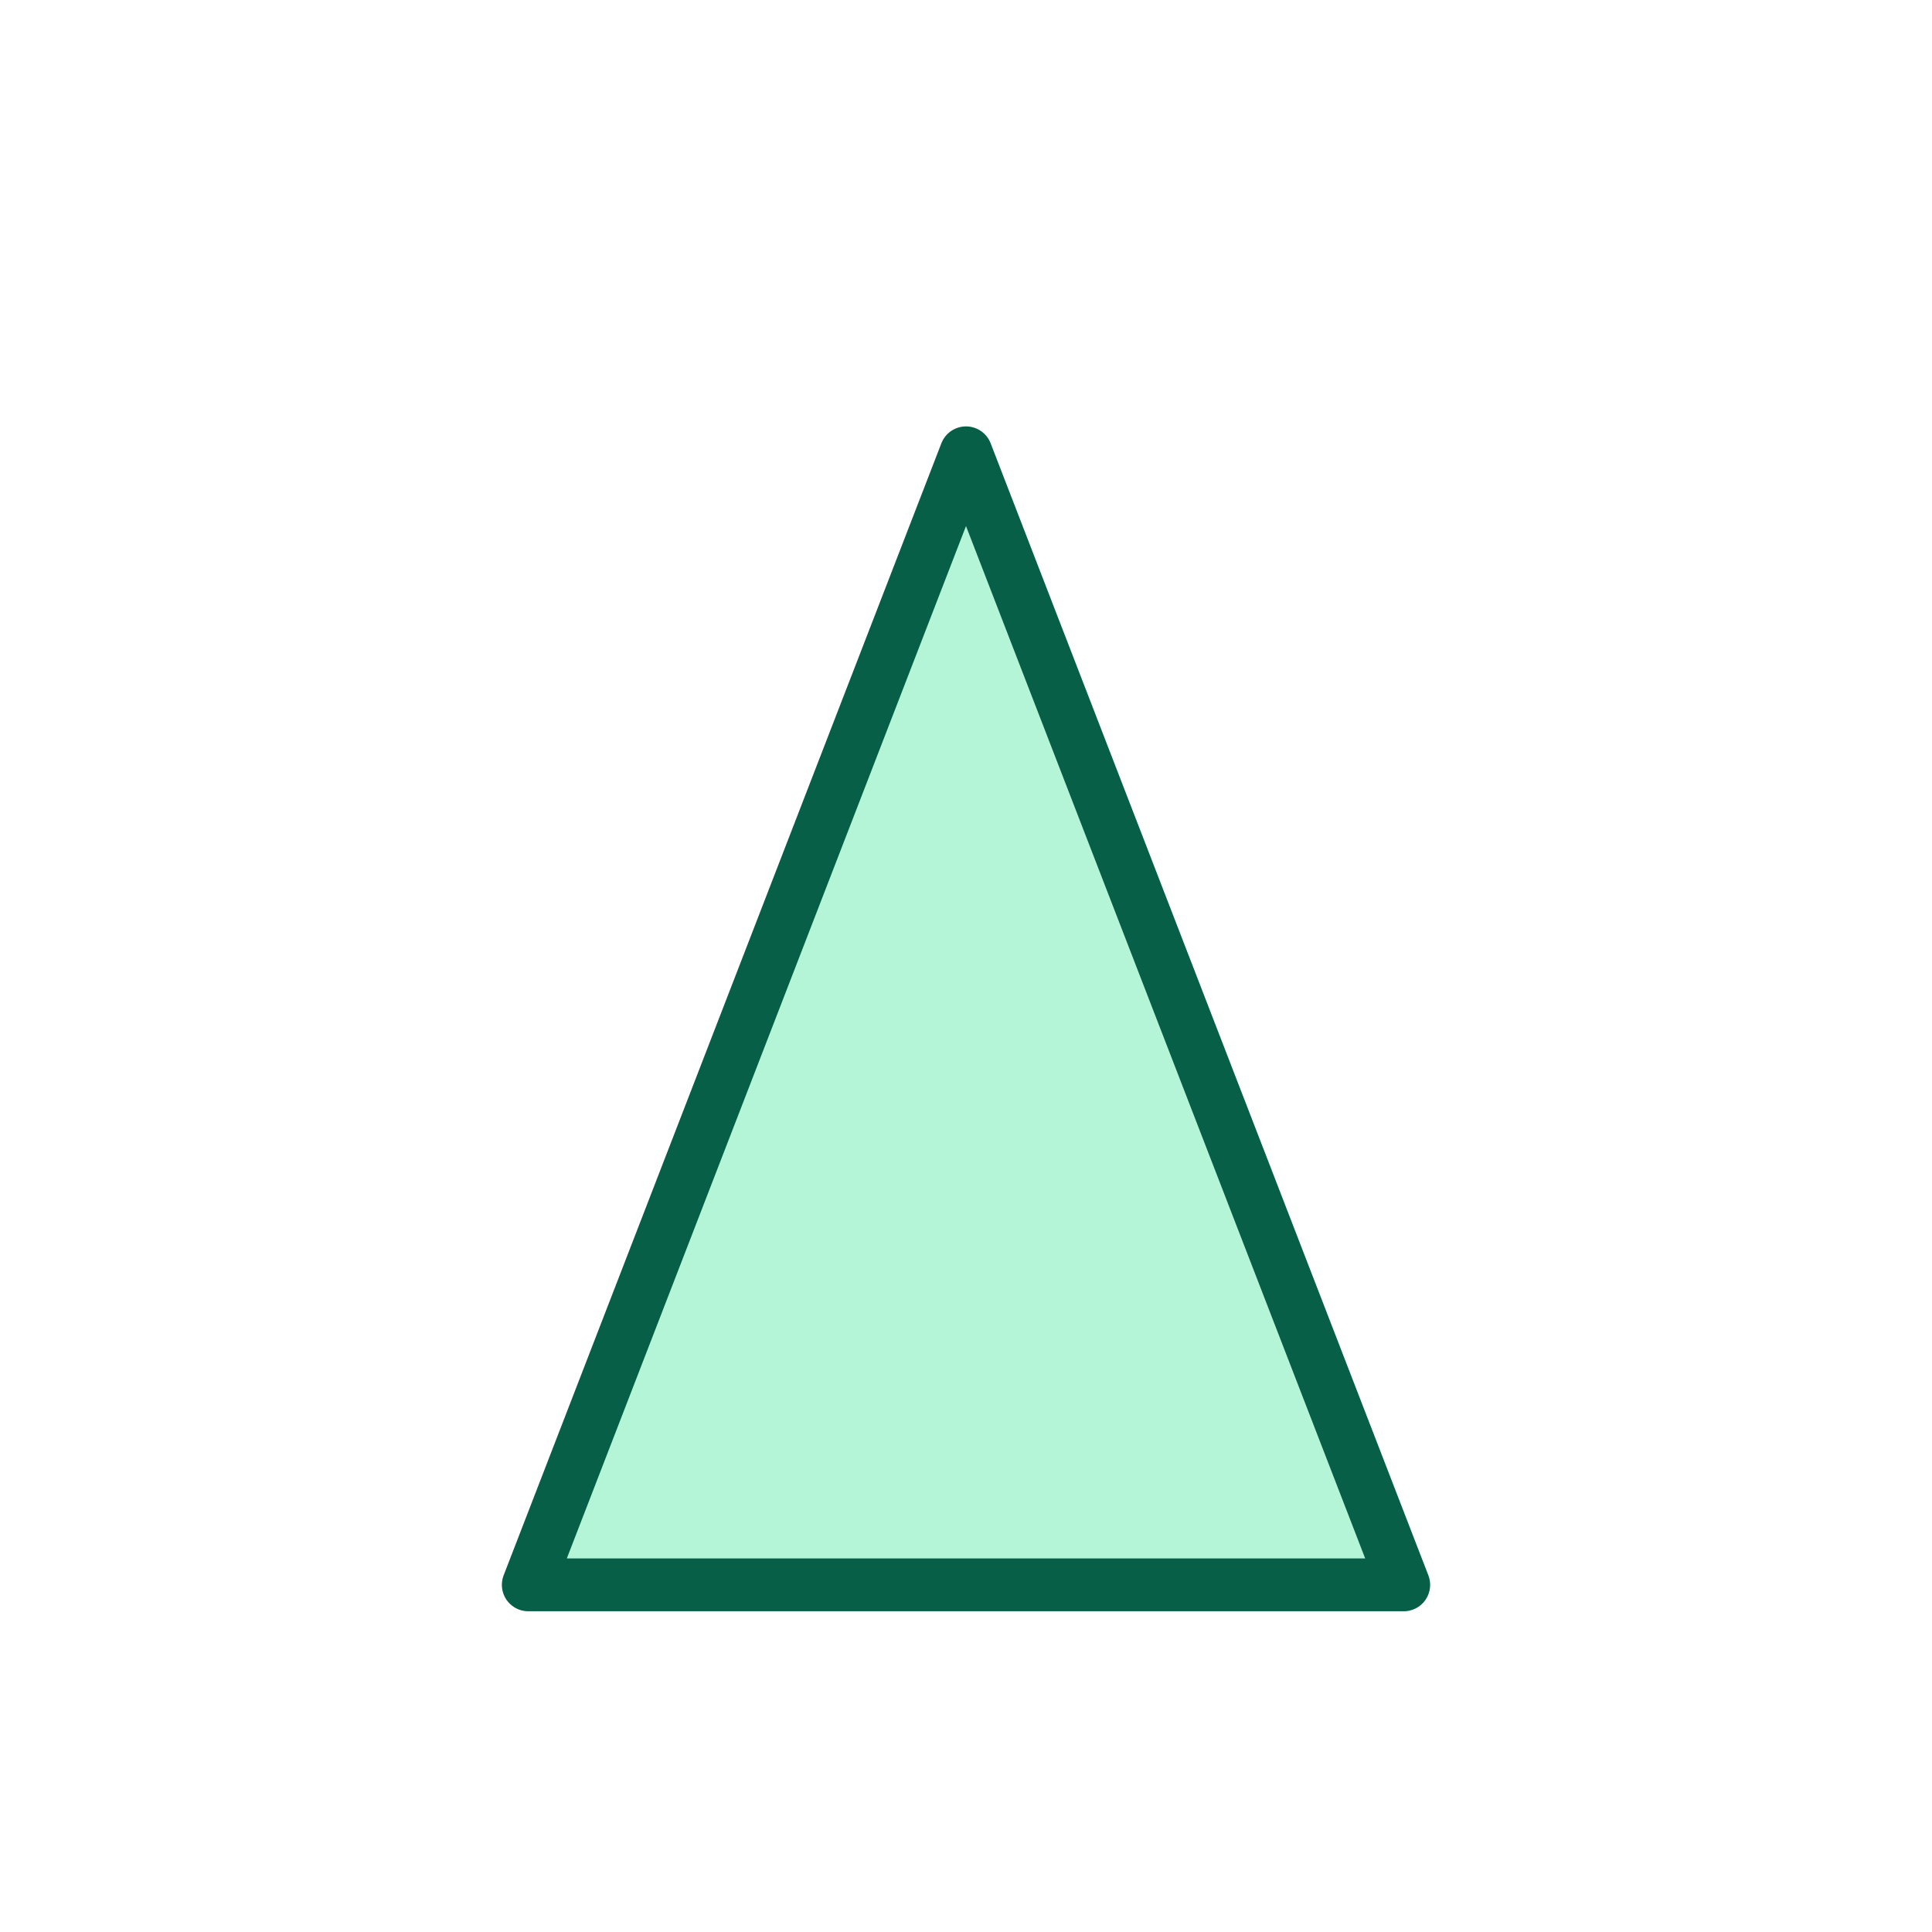
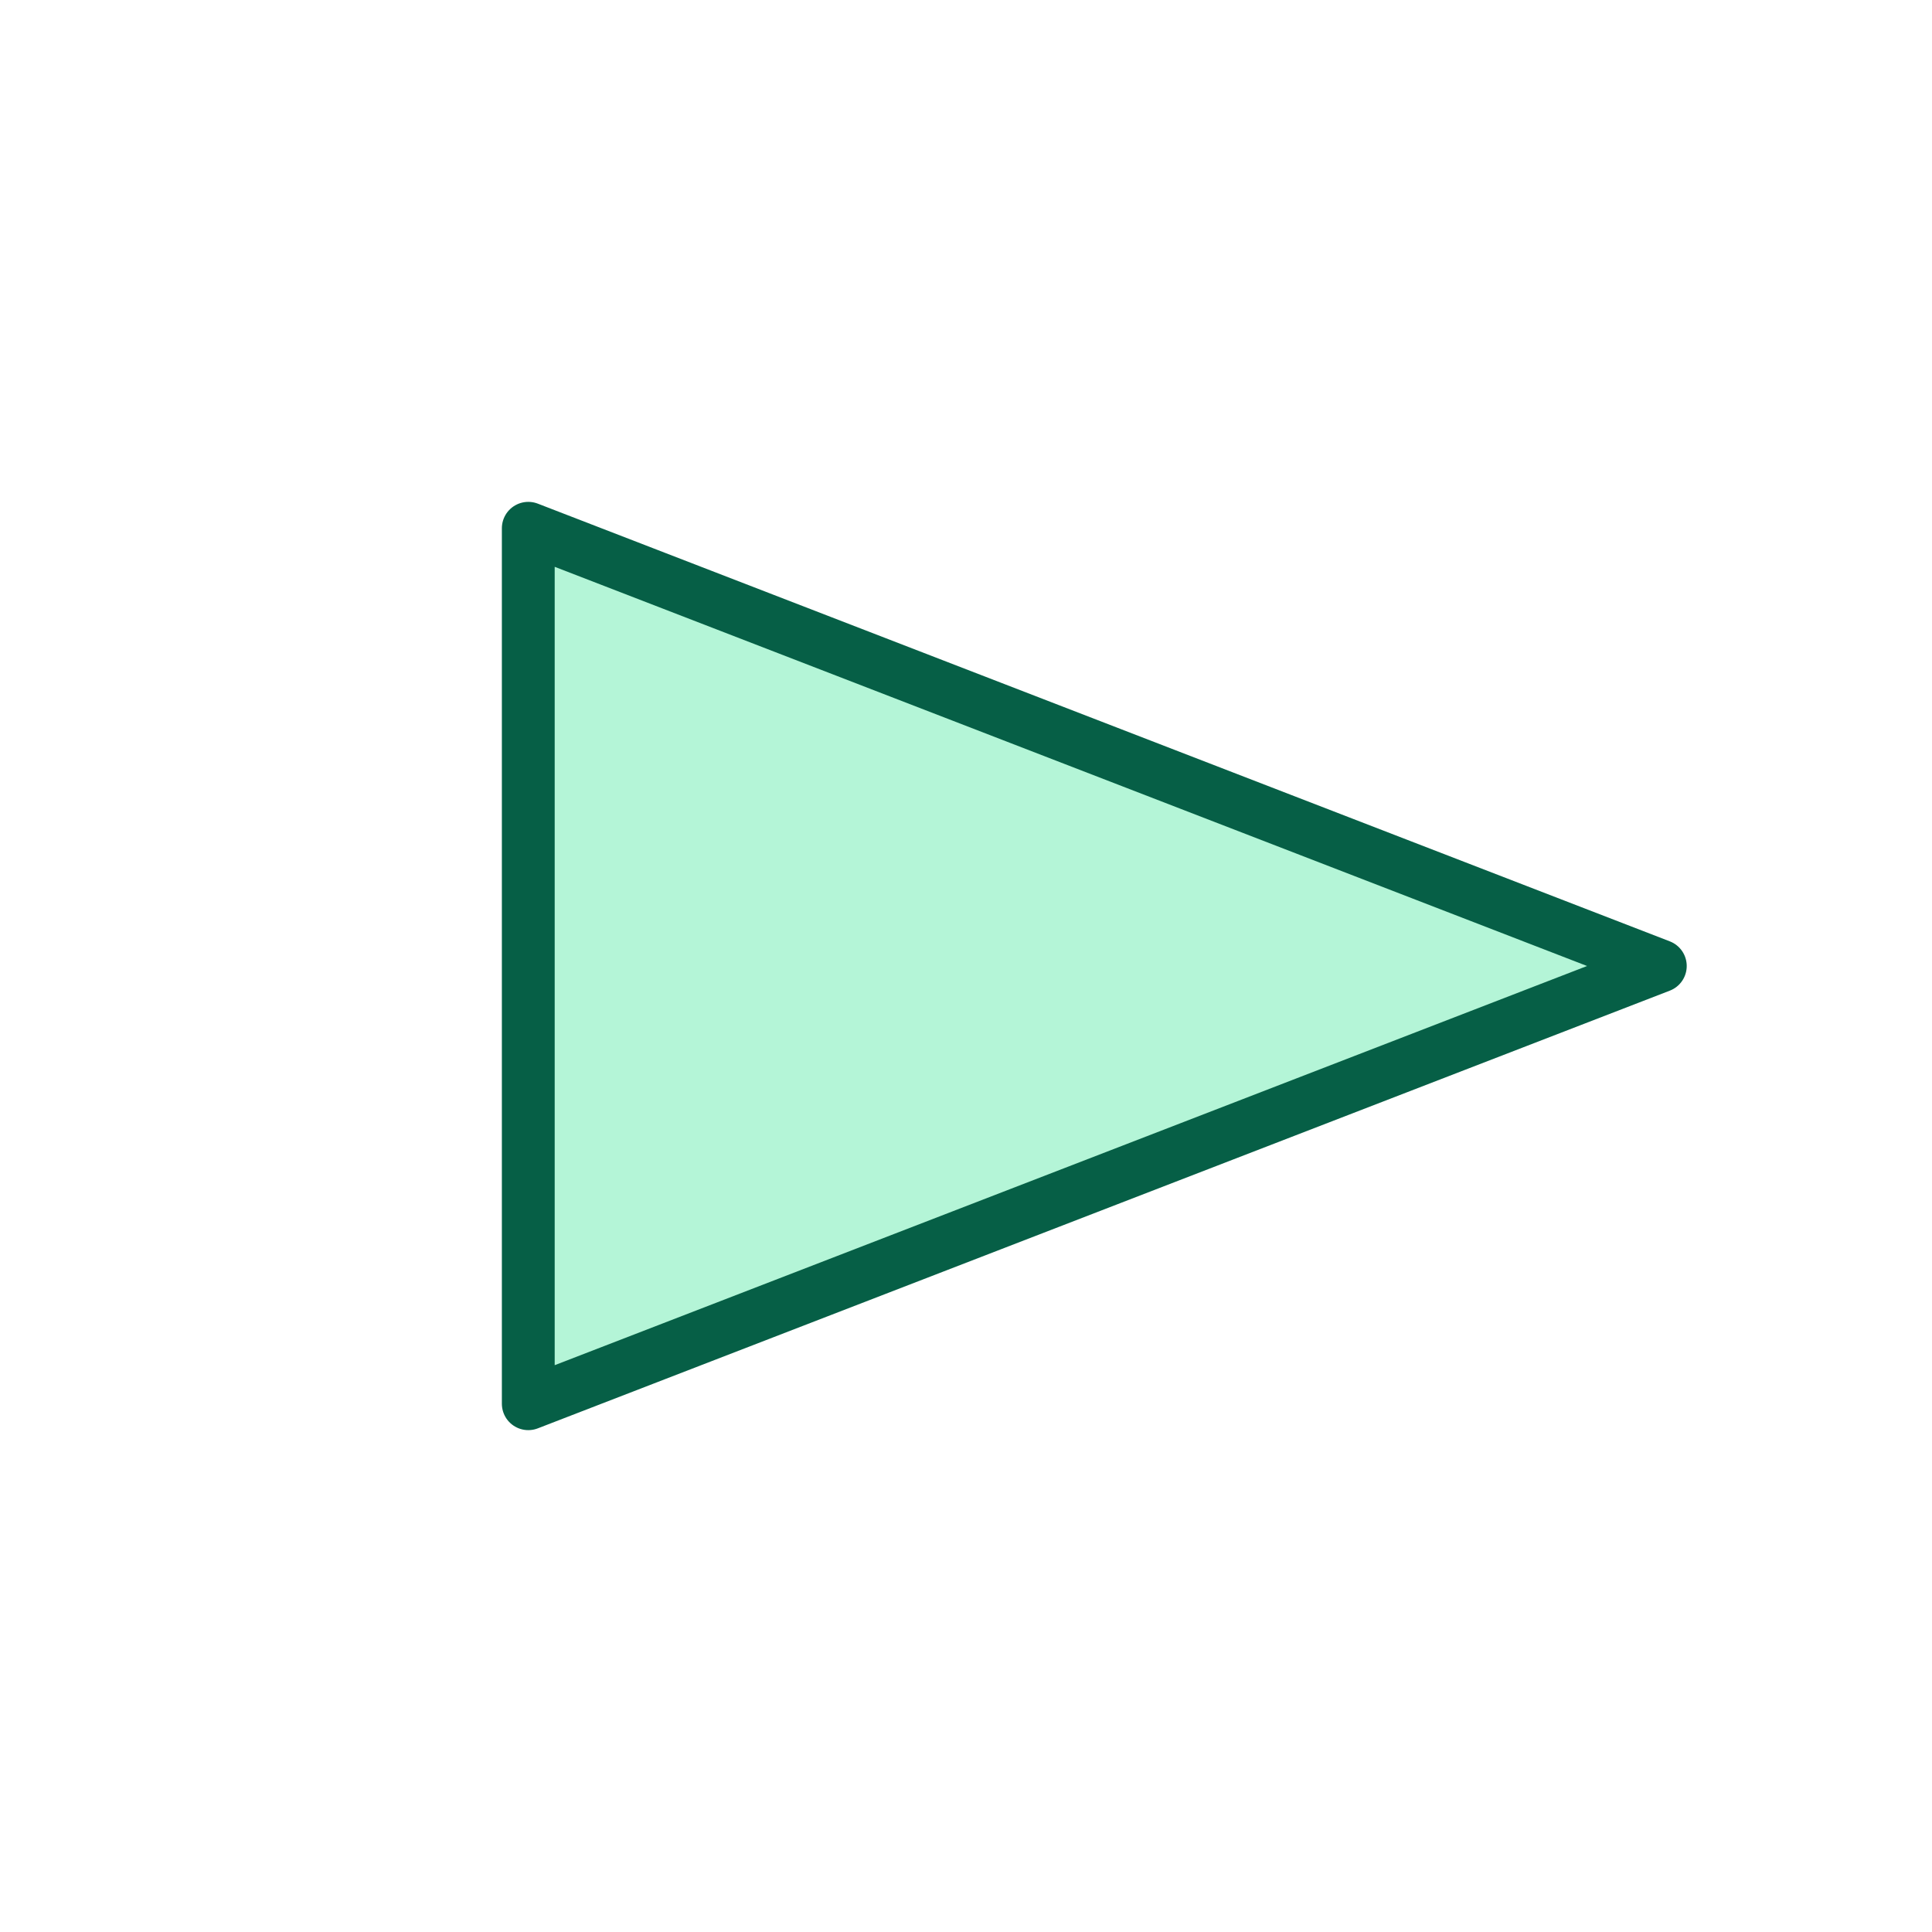
<svg xmlns="http://www.w3.org/2000/svg" width="512" height="512" viewBox="0 0 512 512">
  <rect width="512" height="512" fill="#ffffff" />
-   <polygon points="256,120 140,420 372,420" fill="#a7f3d0" fill-opacity="0.85" stroke="#065f46" stroke-width="14" stroke-linejoin="round" stroke-linecap="round" />
+   <polygon points="440,256 140,140 140,372" fill="#a7f3d0" fill-opacity="0.85" stroke="#065f46" stroke-width="14" stroke-linejoin="round" stroke-linecap="round" />
</svg>
